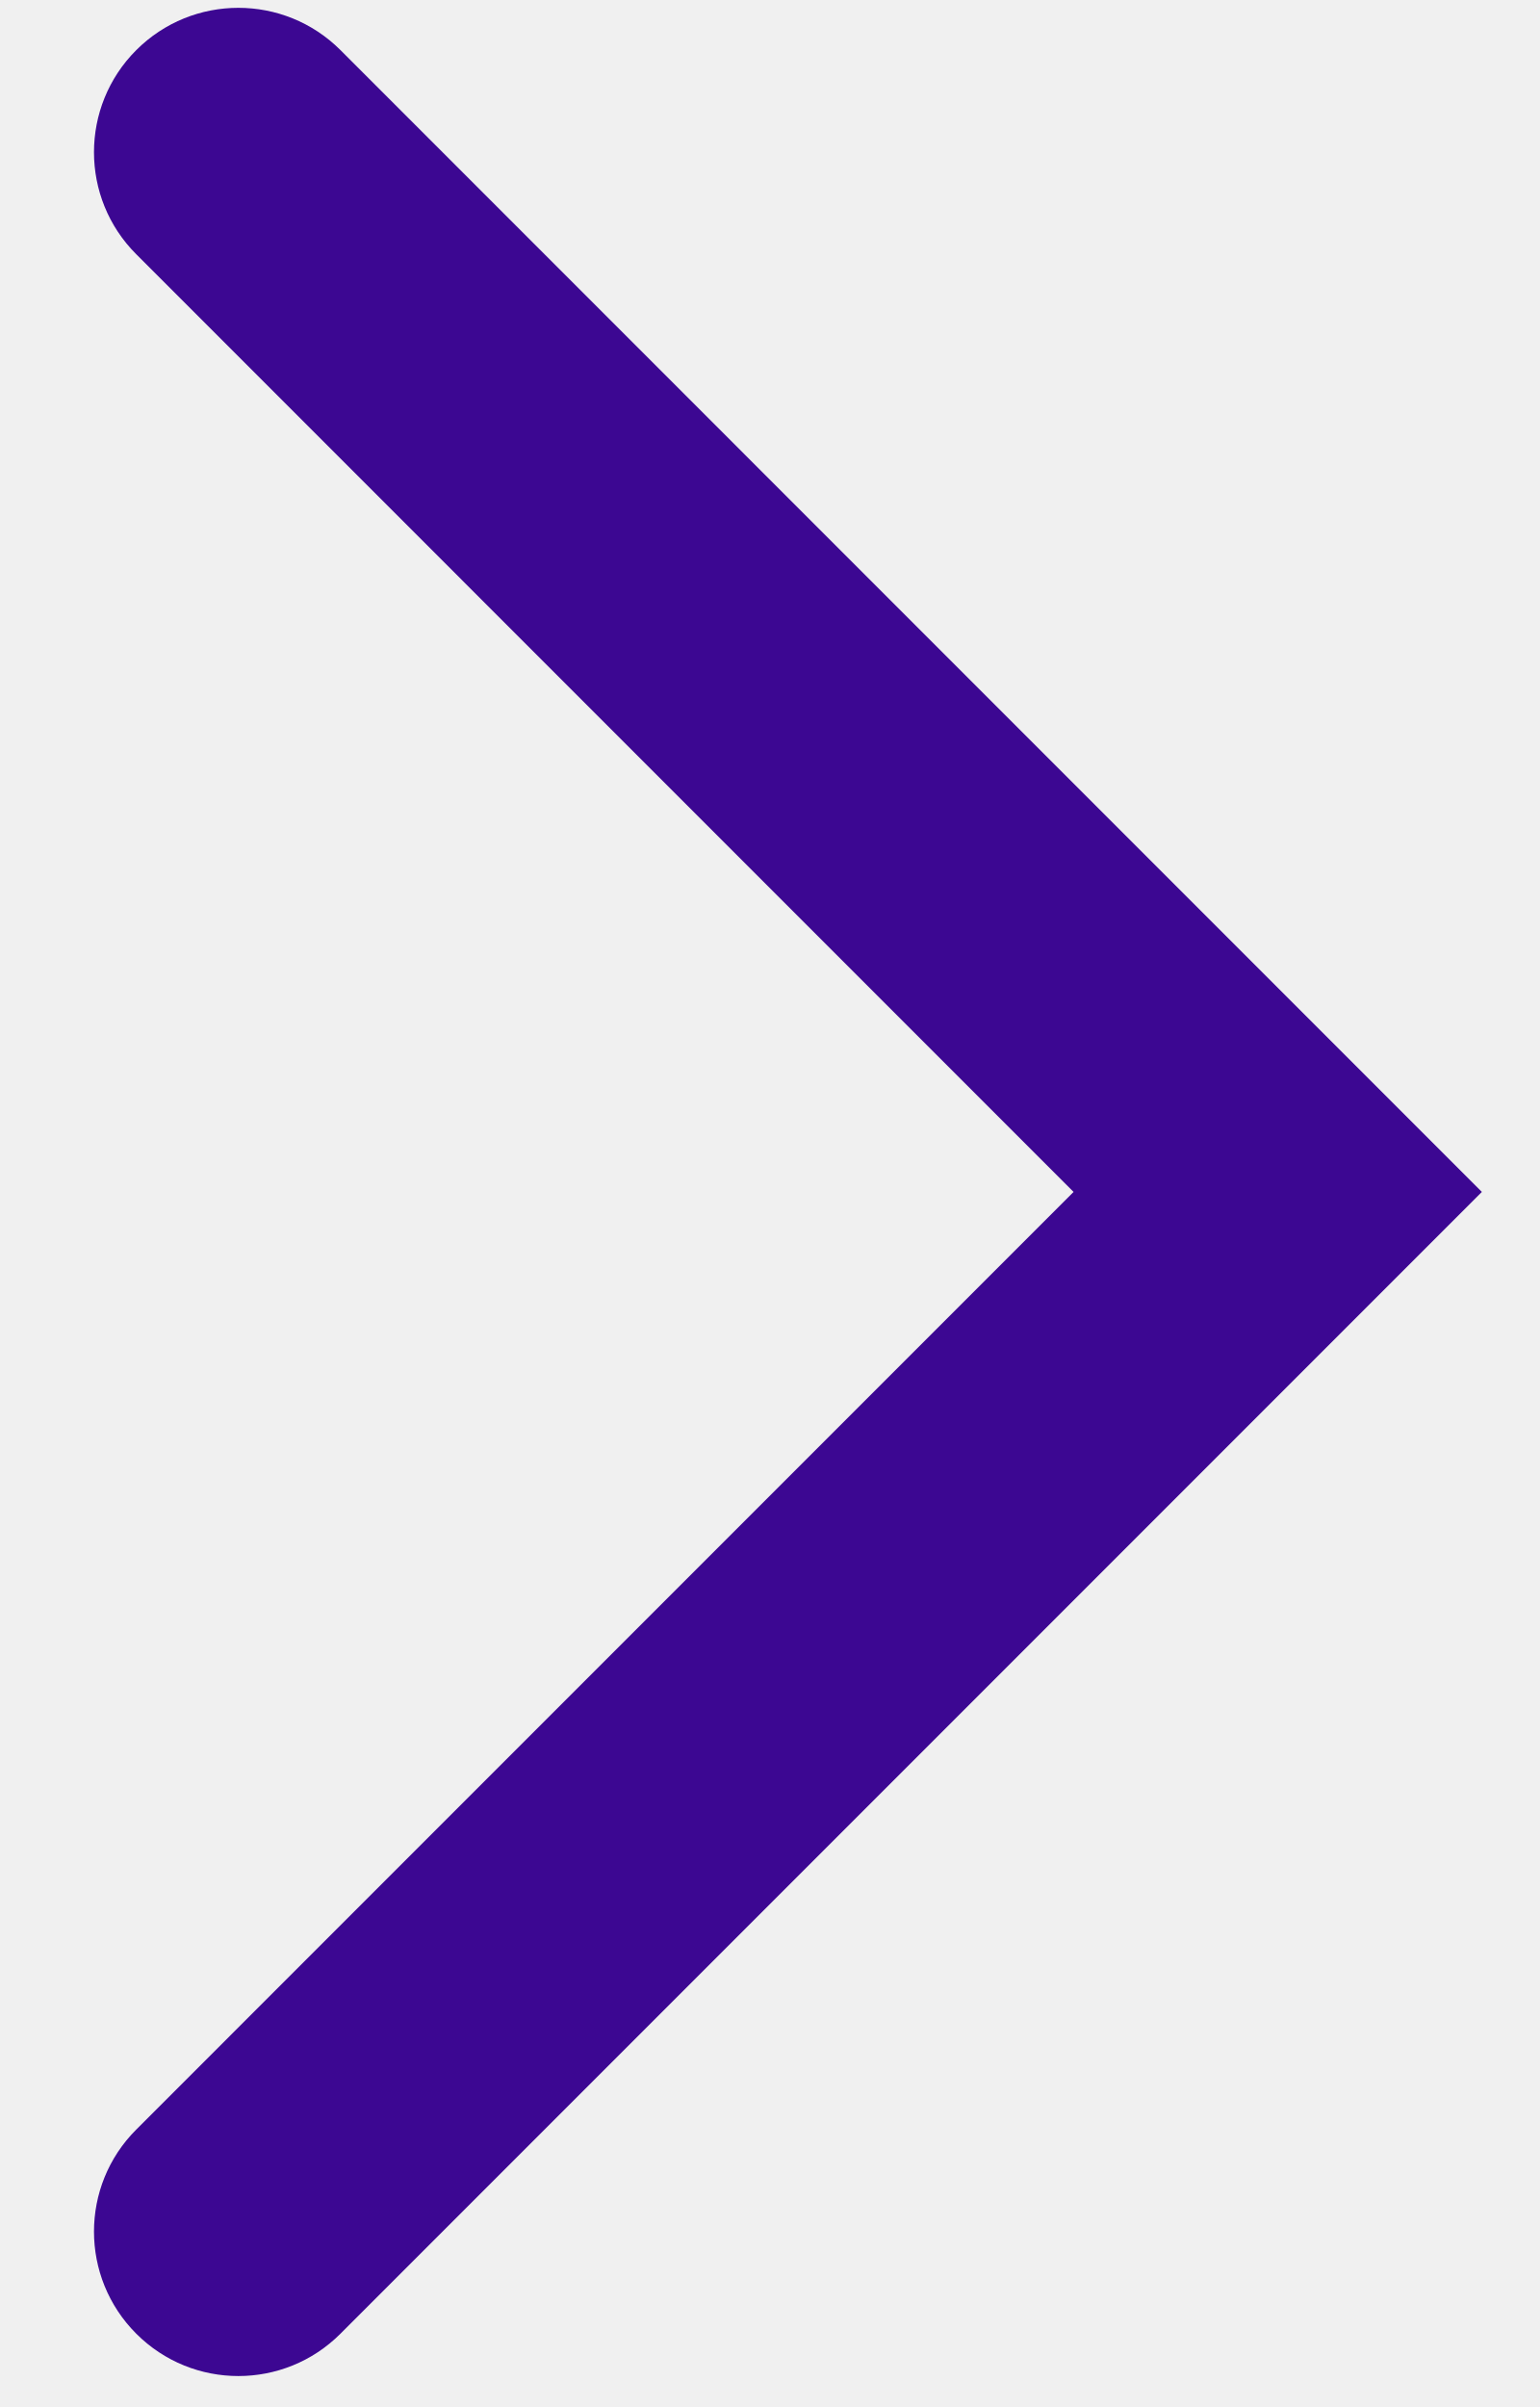
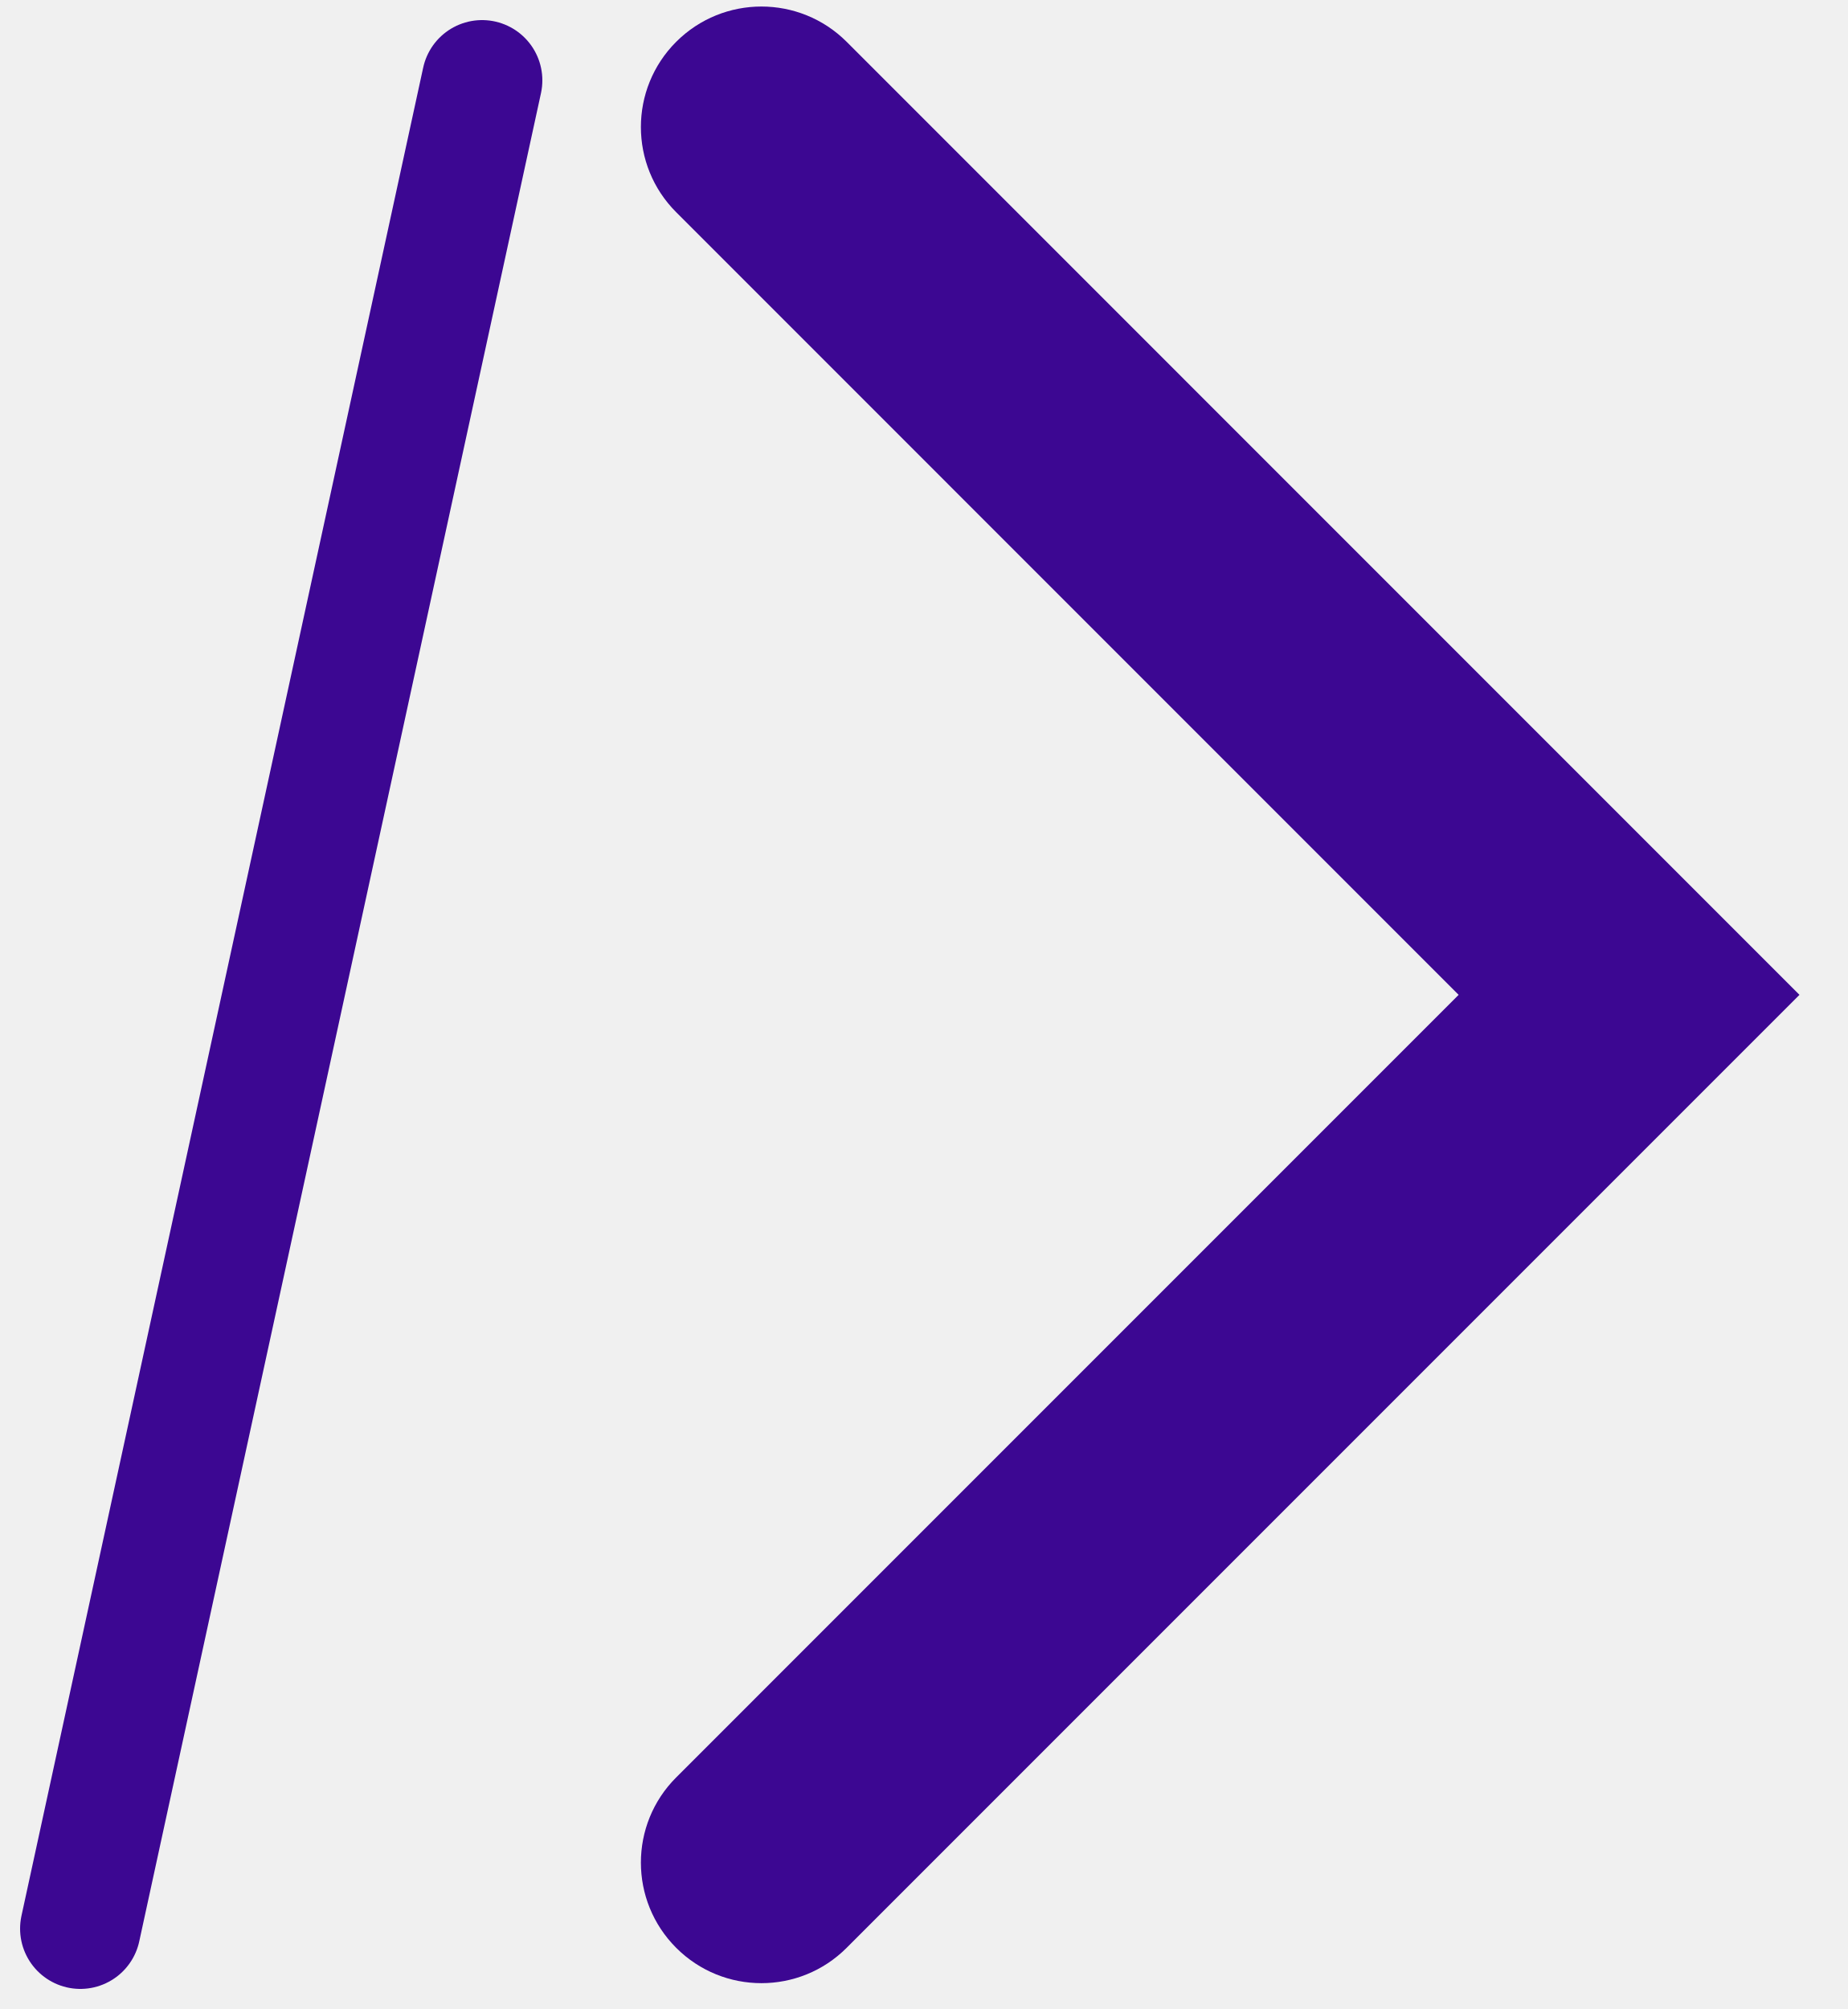
- <svg xmlns="http://www.w3.org/2000/svg" width="16" height="25" viewBox="0 0 16 25" fill="none">
-   <g clip-path="url(#clip0_837_80)">
-     <mask id="mask0_837_80" style="mask-type:luminance" maskUnits="userSpaceOnUse" x="0" y="0" width="16" height="25">
-       <path d="M15.909 0H0V25H15.909V0Z" fill="white" />
+ <svg xmlns="http://www.w3.org/2000/svg" width="23" height="25" viewBox="0 0 23 25" fill="none">
+   <g clip-path="url(#clip0_844_29)">
+     <mask id="mask0_844_29" style="mask-type:luminance" maskUnits="userSpaceOnUse" x="7" y="0" width="16" height="25">
+       <path d="M22.909 0H7V25H22.909V0Z" fill="white" />
    </mask>
-     <g mask="url(#mask0_837_80)">
-       <path fill-rule="evenodd" clip-rule="evenodd" d="M1.416 0.52C2.002 -0.065 2.951 -0.065 3.537 0.52L15.396 12.38L3.537 24.239C2.951 24.825 2.002 24.825 1.416 24.239C0.83 23.653 0.83 22.703 1.416 22.118L11.154 12.38L1.416 2.641C0.83 2.056 0.83 1.106 1.416 0.52Z" fill="#3C0792" />
+     <g mask="url(#mask0_844_29)">
+       <path fill-rule="evenodd" clip-rule="evenodd" d="M8.416 0.52C9.002 -0.065 9.951 -0.065 10.537 0.52L22.396 12.38L10.537 24.239C9.951 24.825 9.002 24.825 8.416 24.239C7.83 23.653 7.83 22.703 8.416 22.118L18.154 12.38L8.416 2.641C7.83 2.056 7.83 1.106 8.416 0.52Z" fill="#3C0792" />
    </g>
+     <path d="M6 1L1 24" stroke="#3C0792" stroke-width="1.5" stroke-linecap="round" />
  </g>
  <defs>
-     <clipPath id="clip0_837_80">
-       <rect width="16" height="25" fill="white" />
+     <clipPath id="clip0_844_29">
+       <rect width="23" height="25" fill="white" />
    </clipPath>
  </defs>
</svg>
